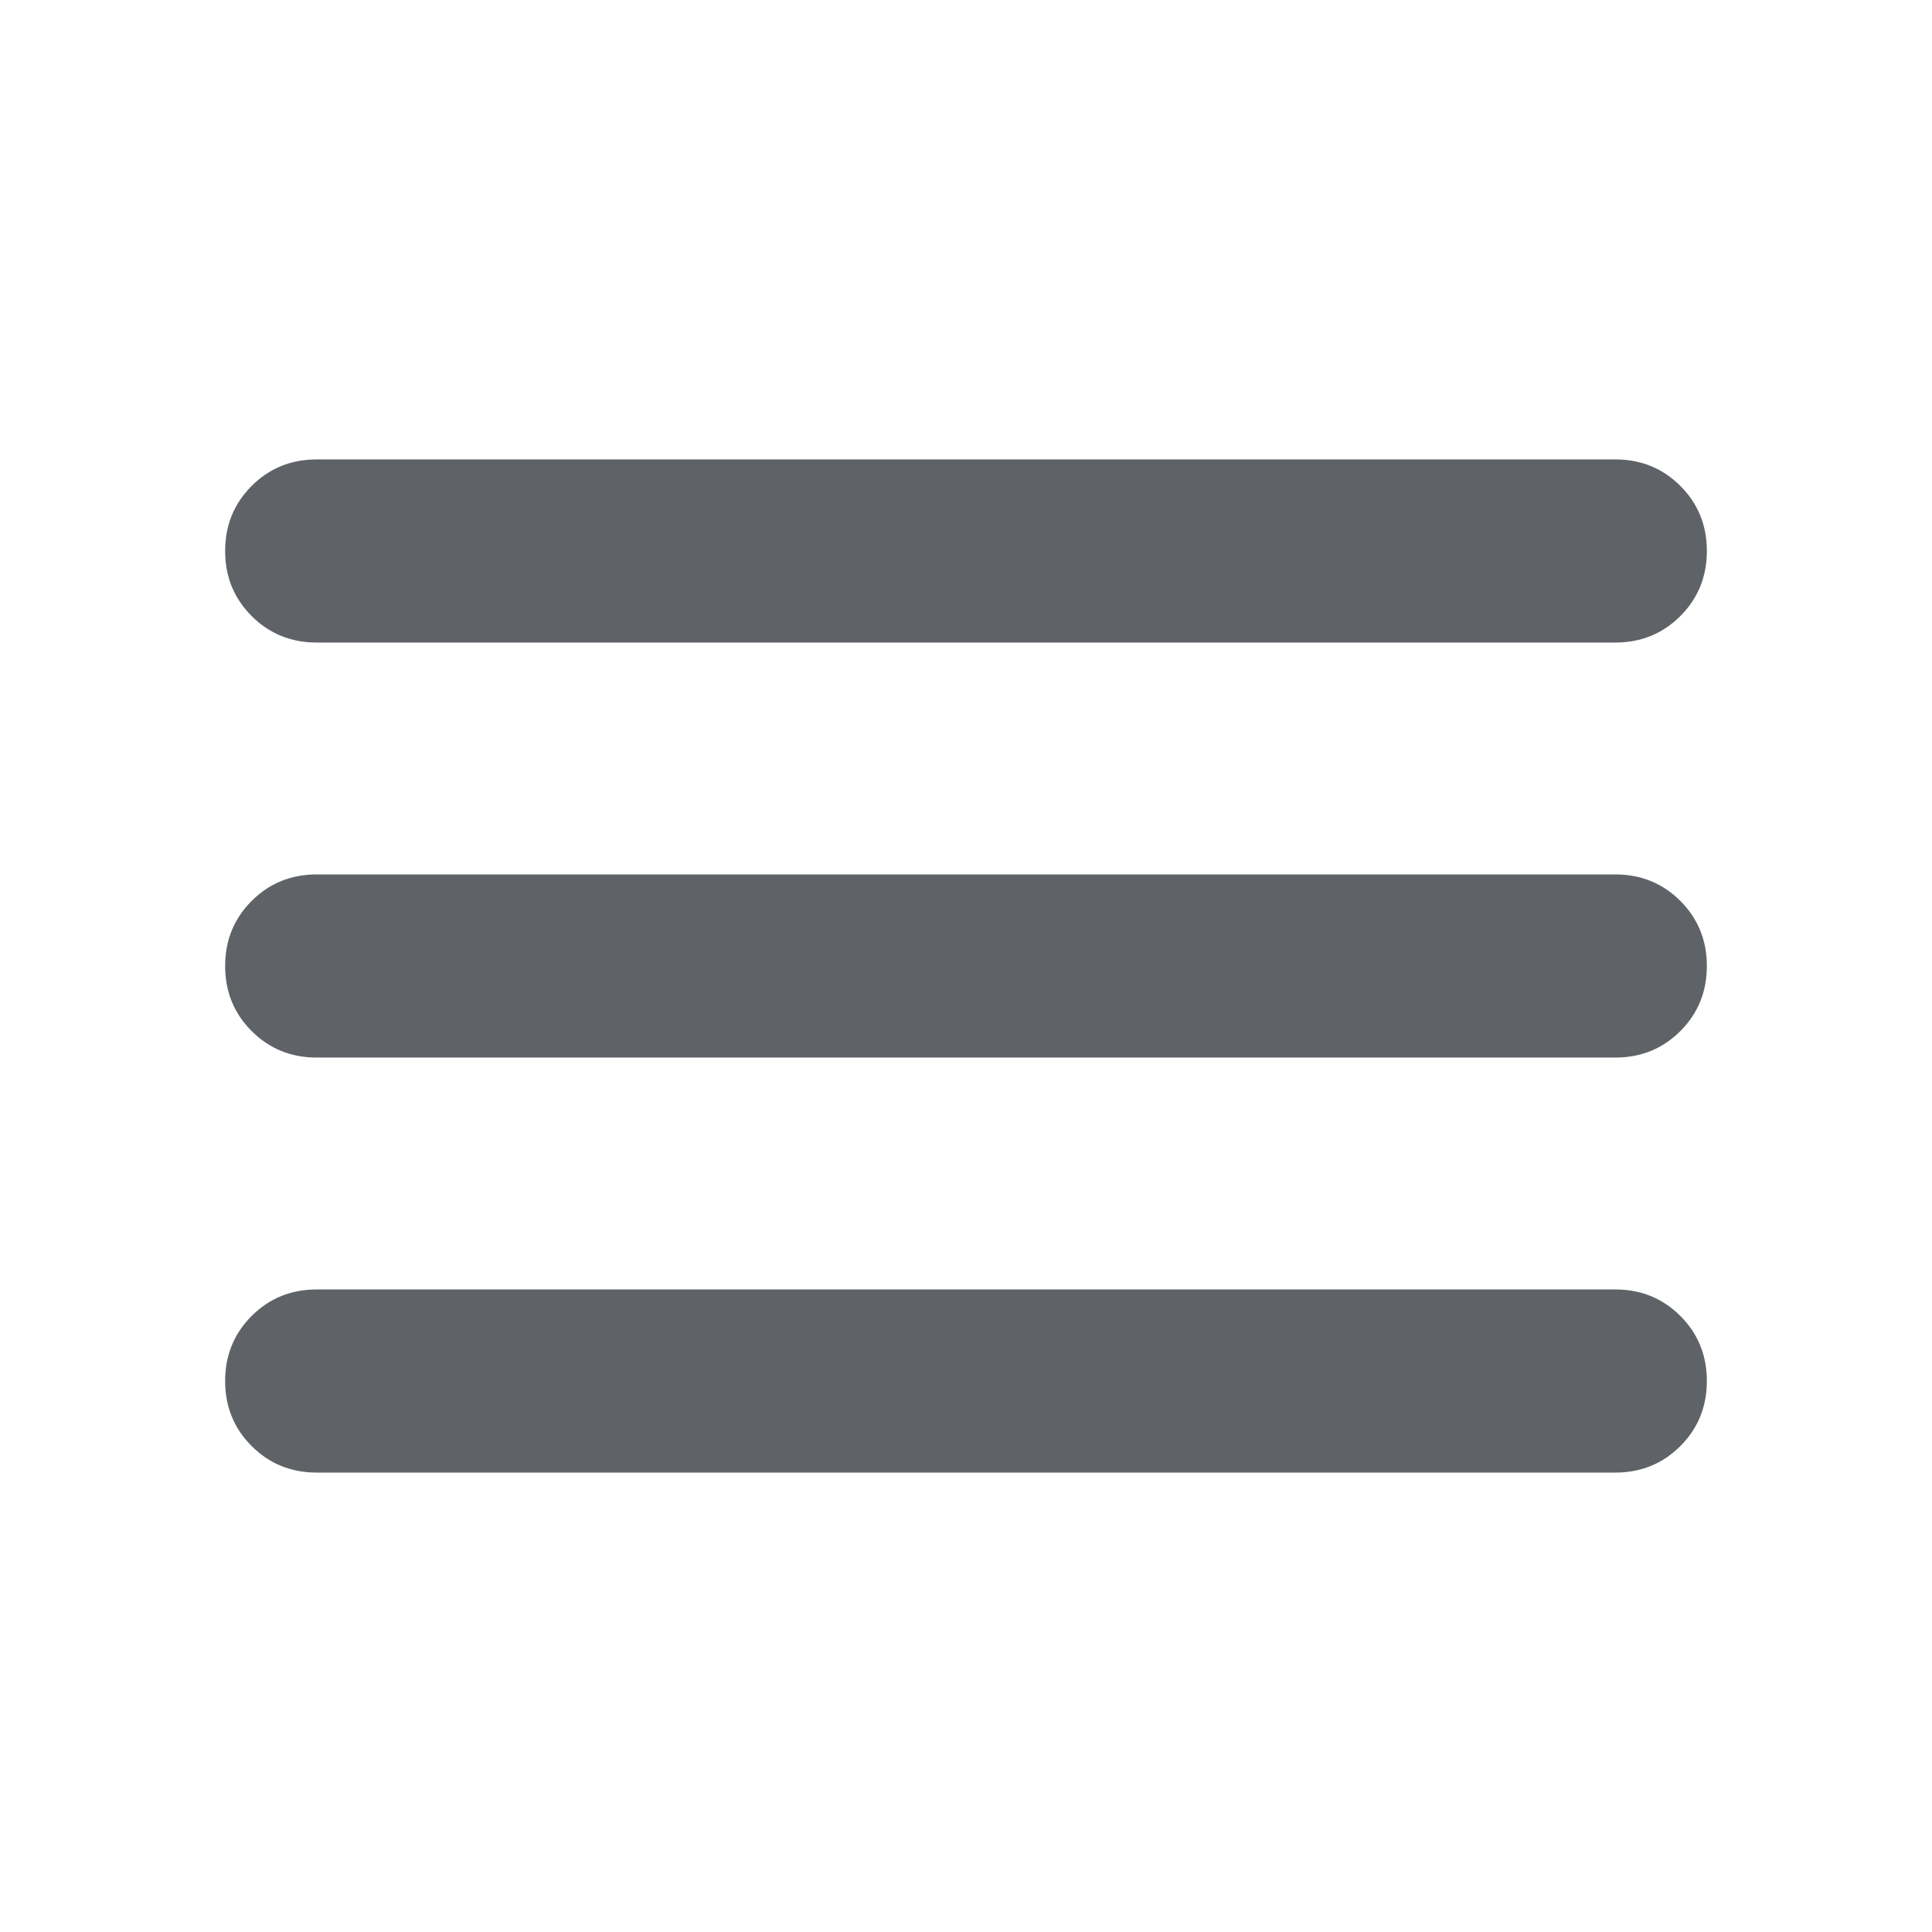
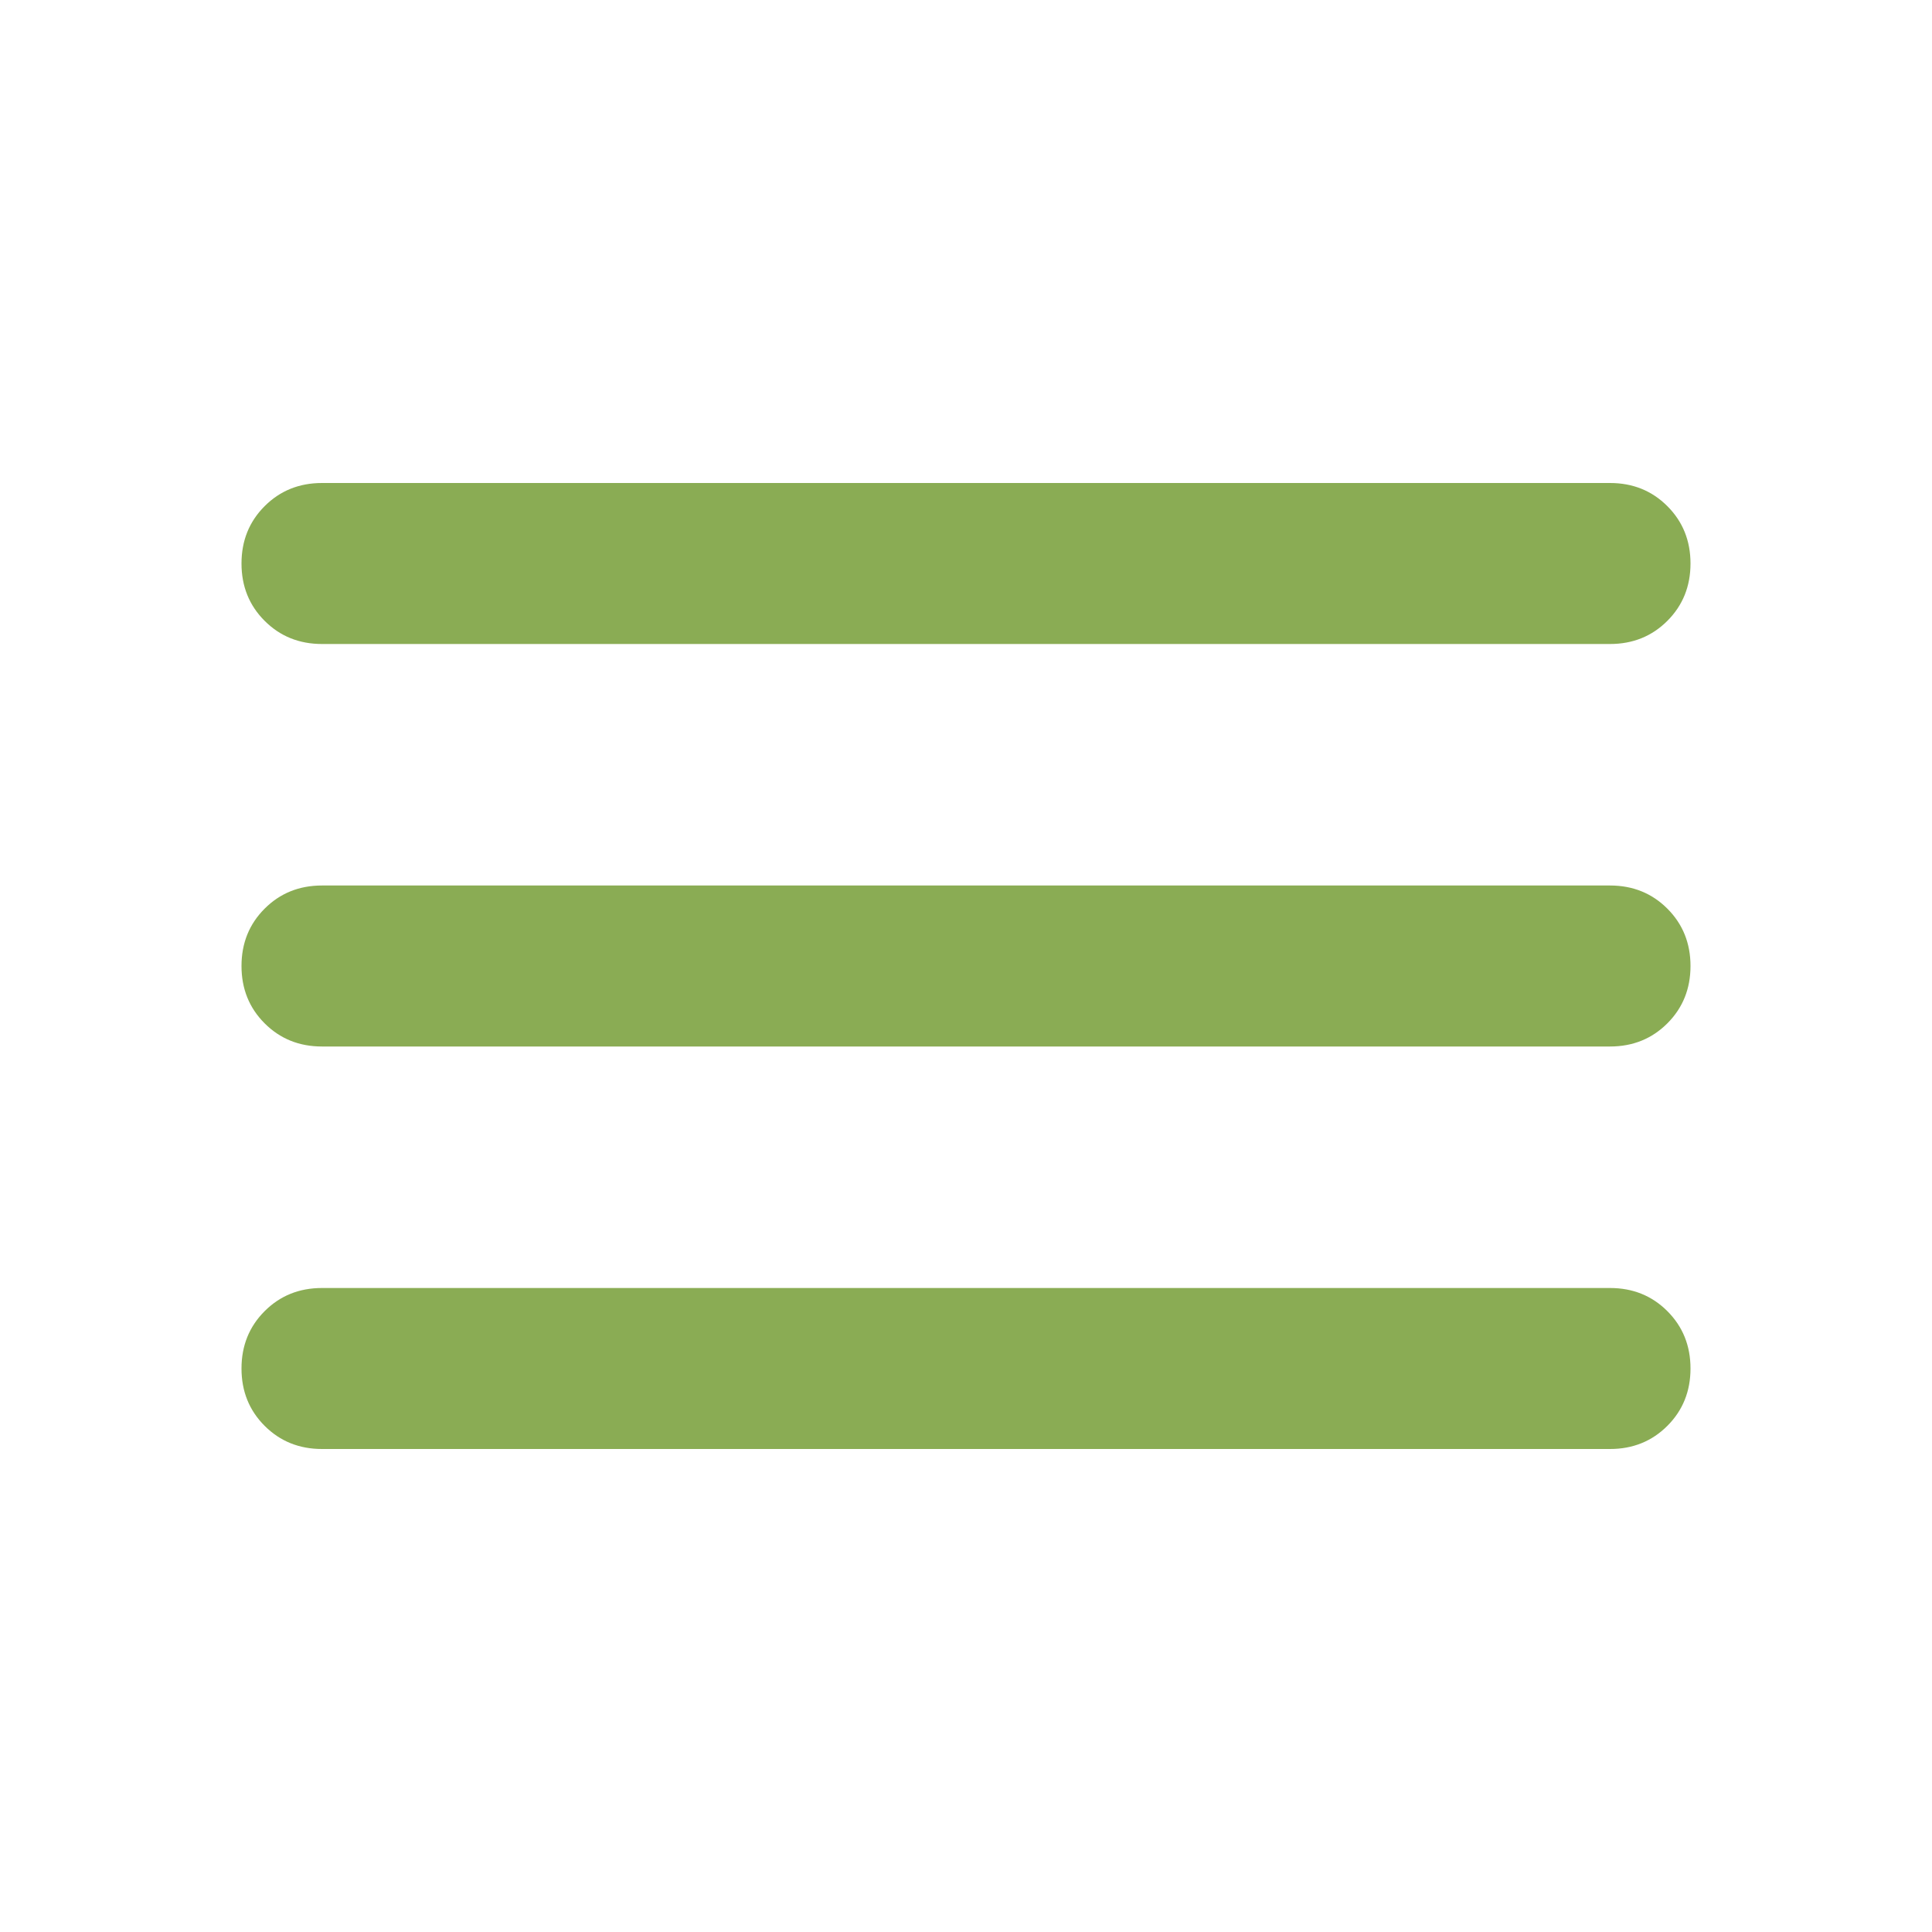
- <svg xmlns="http://www.w3.org/2000/svg" height="24" viewBox="0 -960 960 960" width="24" fill="#5f6368">
-   <path d="M157.37-228.28q-19.15 0-32.33-13.18-13.17-13.17-13.17-32.32t13.17-32.33q13.18-13.17 32.33-13.17h645.26q19.15 0 32.33 13.17 13.17 13.18 13.17 32.33t-13.17 32.32q-13.18 13.18-32.33 13.18H157.37zm0-206.22q-19.15 0-32.33-13.17-13.17-13.18-13.17-32.33t13.17-32.33q13.18-13.17 32.33-13.17h645.26q19.15 0 32.33 13.17 13.17 13.18 13.17 32.33t-13.17 32.33q-13.18 13.17-32.33 13.17H157.37zm0-206.22q-19.15 0-32.33-13.17-13.17-13.18-13.17-32.33t13.17-32.32q13.18-13.18 32.33-13.18h645.26q19.15 0 32.33 13.18 13.17 13.17 13.17 32.32t-13.17 32.33q-13.18 13.17-32.33 13.17H157.37z" />
+ <svg xmlns="http://www.w3.org/2000/svg" height="24px" viewBox="0 -960 960 960" width="24px" fill="#8aac54">
+   <path d="M160-240q-17 0-28.5-11.5T120-280q0-17 11.5-28.5T160-320h640q17 0 28.5 11.5T840-280q0 17-11.5 28.5T800-240H160Zm0-200q-17 0-28.5-11.5T120-480q0-17 11.5-28.5T160-520h640q17 0 28.5 11.5T840-480q0 17-11.5 28.5T800-440H160Zm0-200q-17 0-28.5-11.5T120-680q0-17 11.5-28.5T160-720h640q17 0 28.5 11.5T840-680q0 17-11.5 28.5T800-640H160Z" />
</svg>
